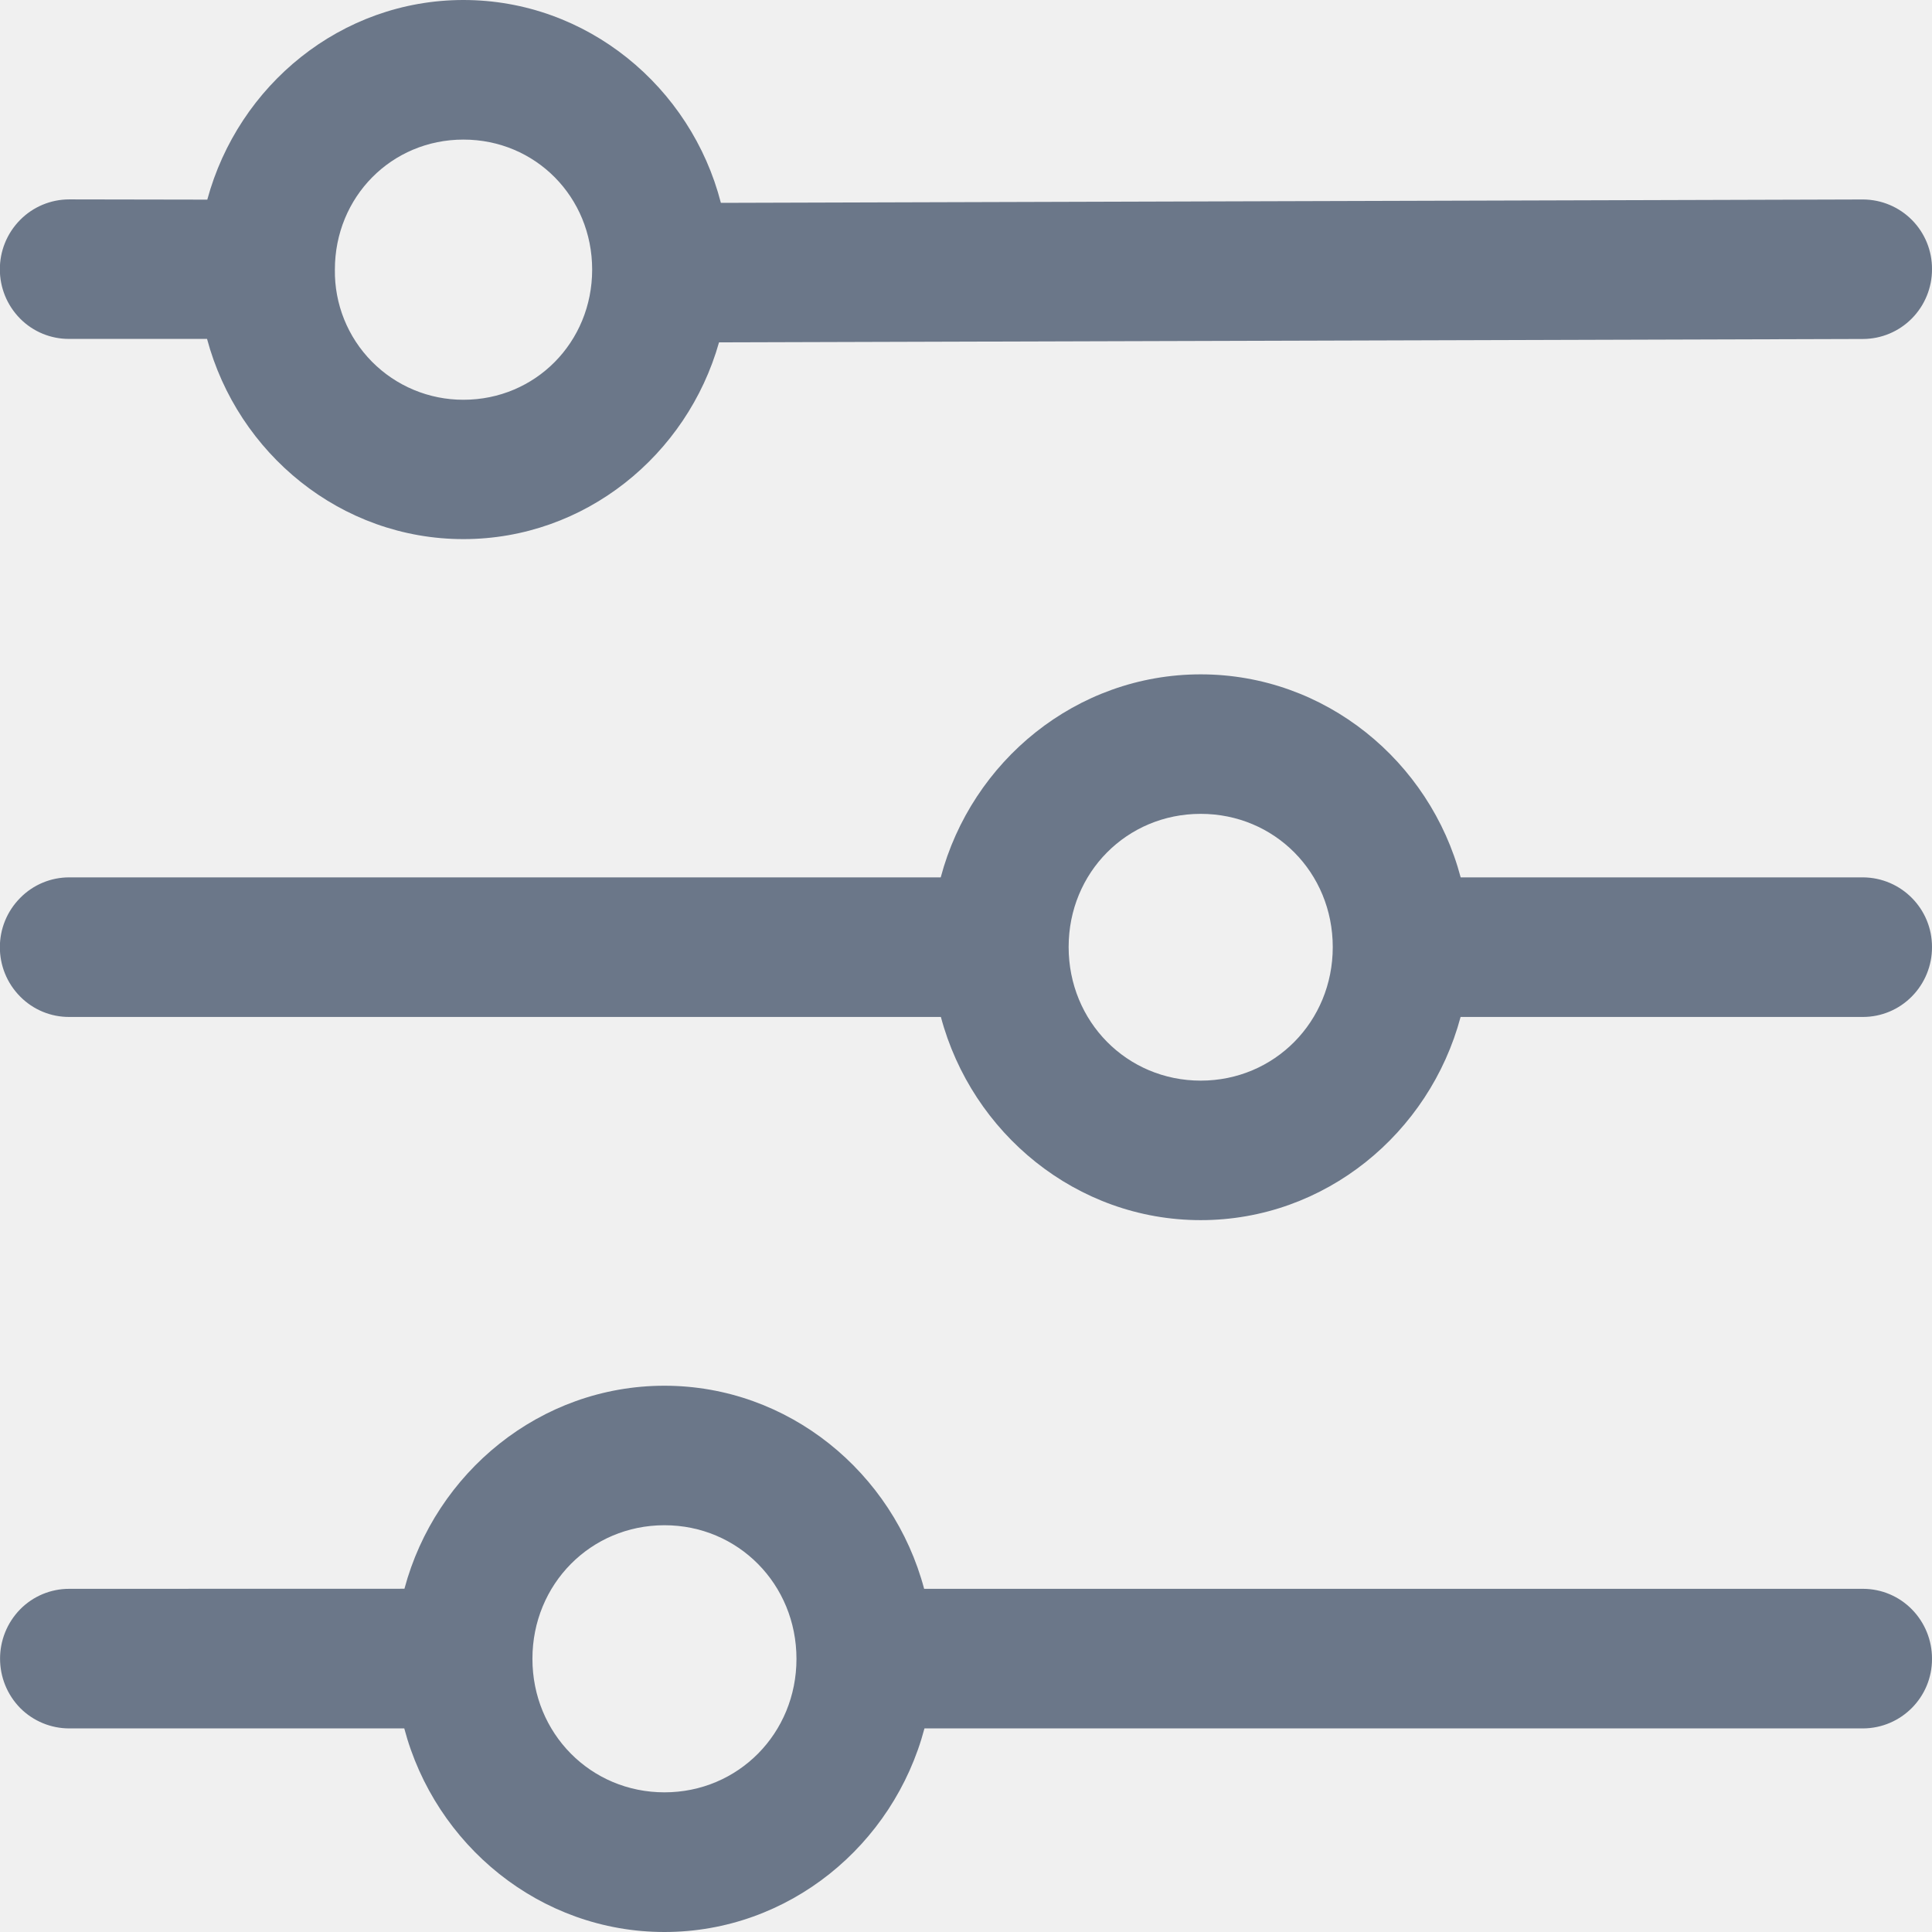
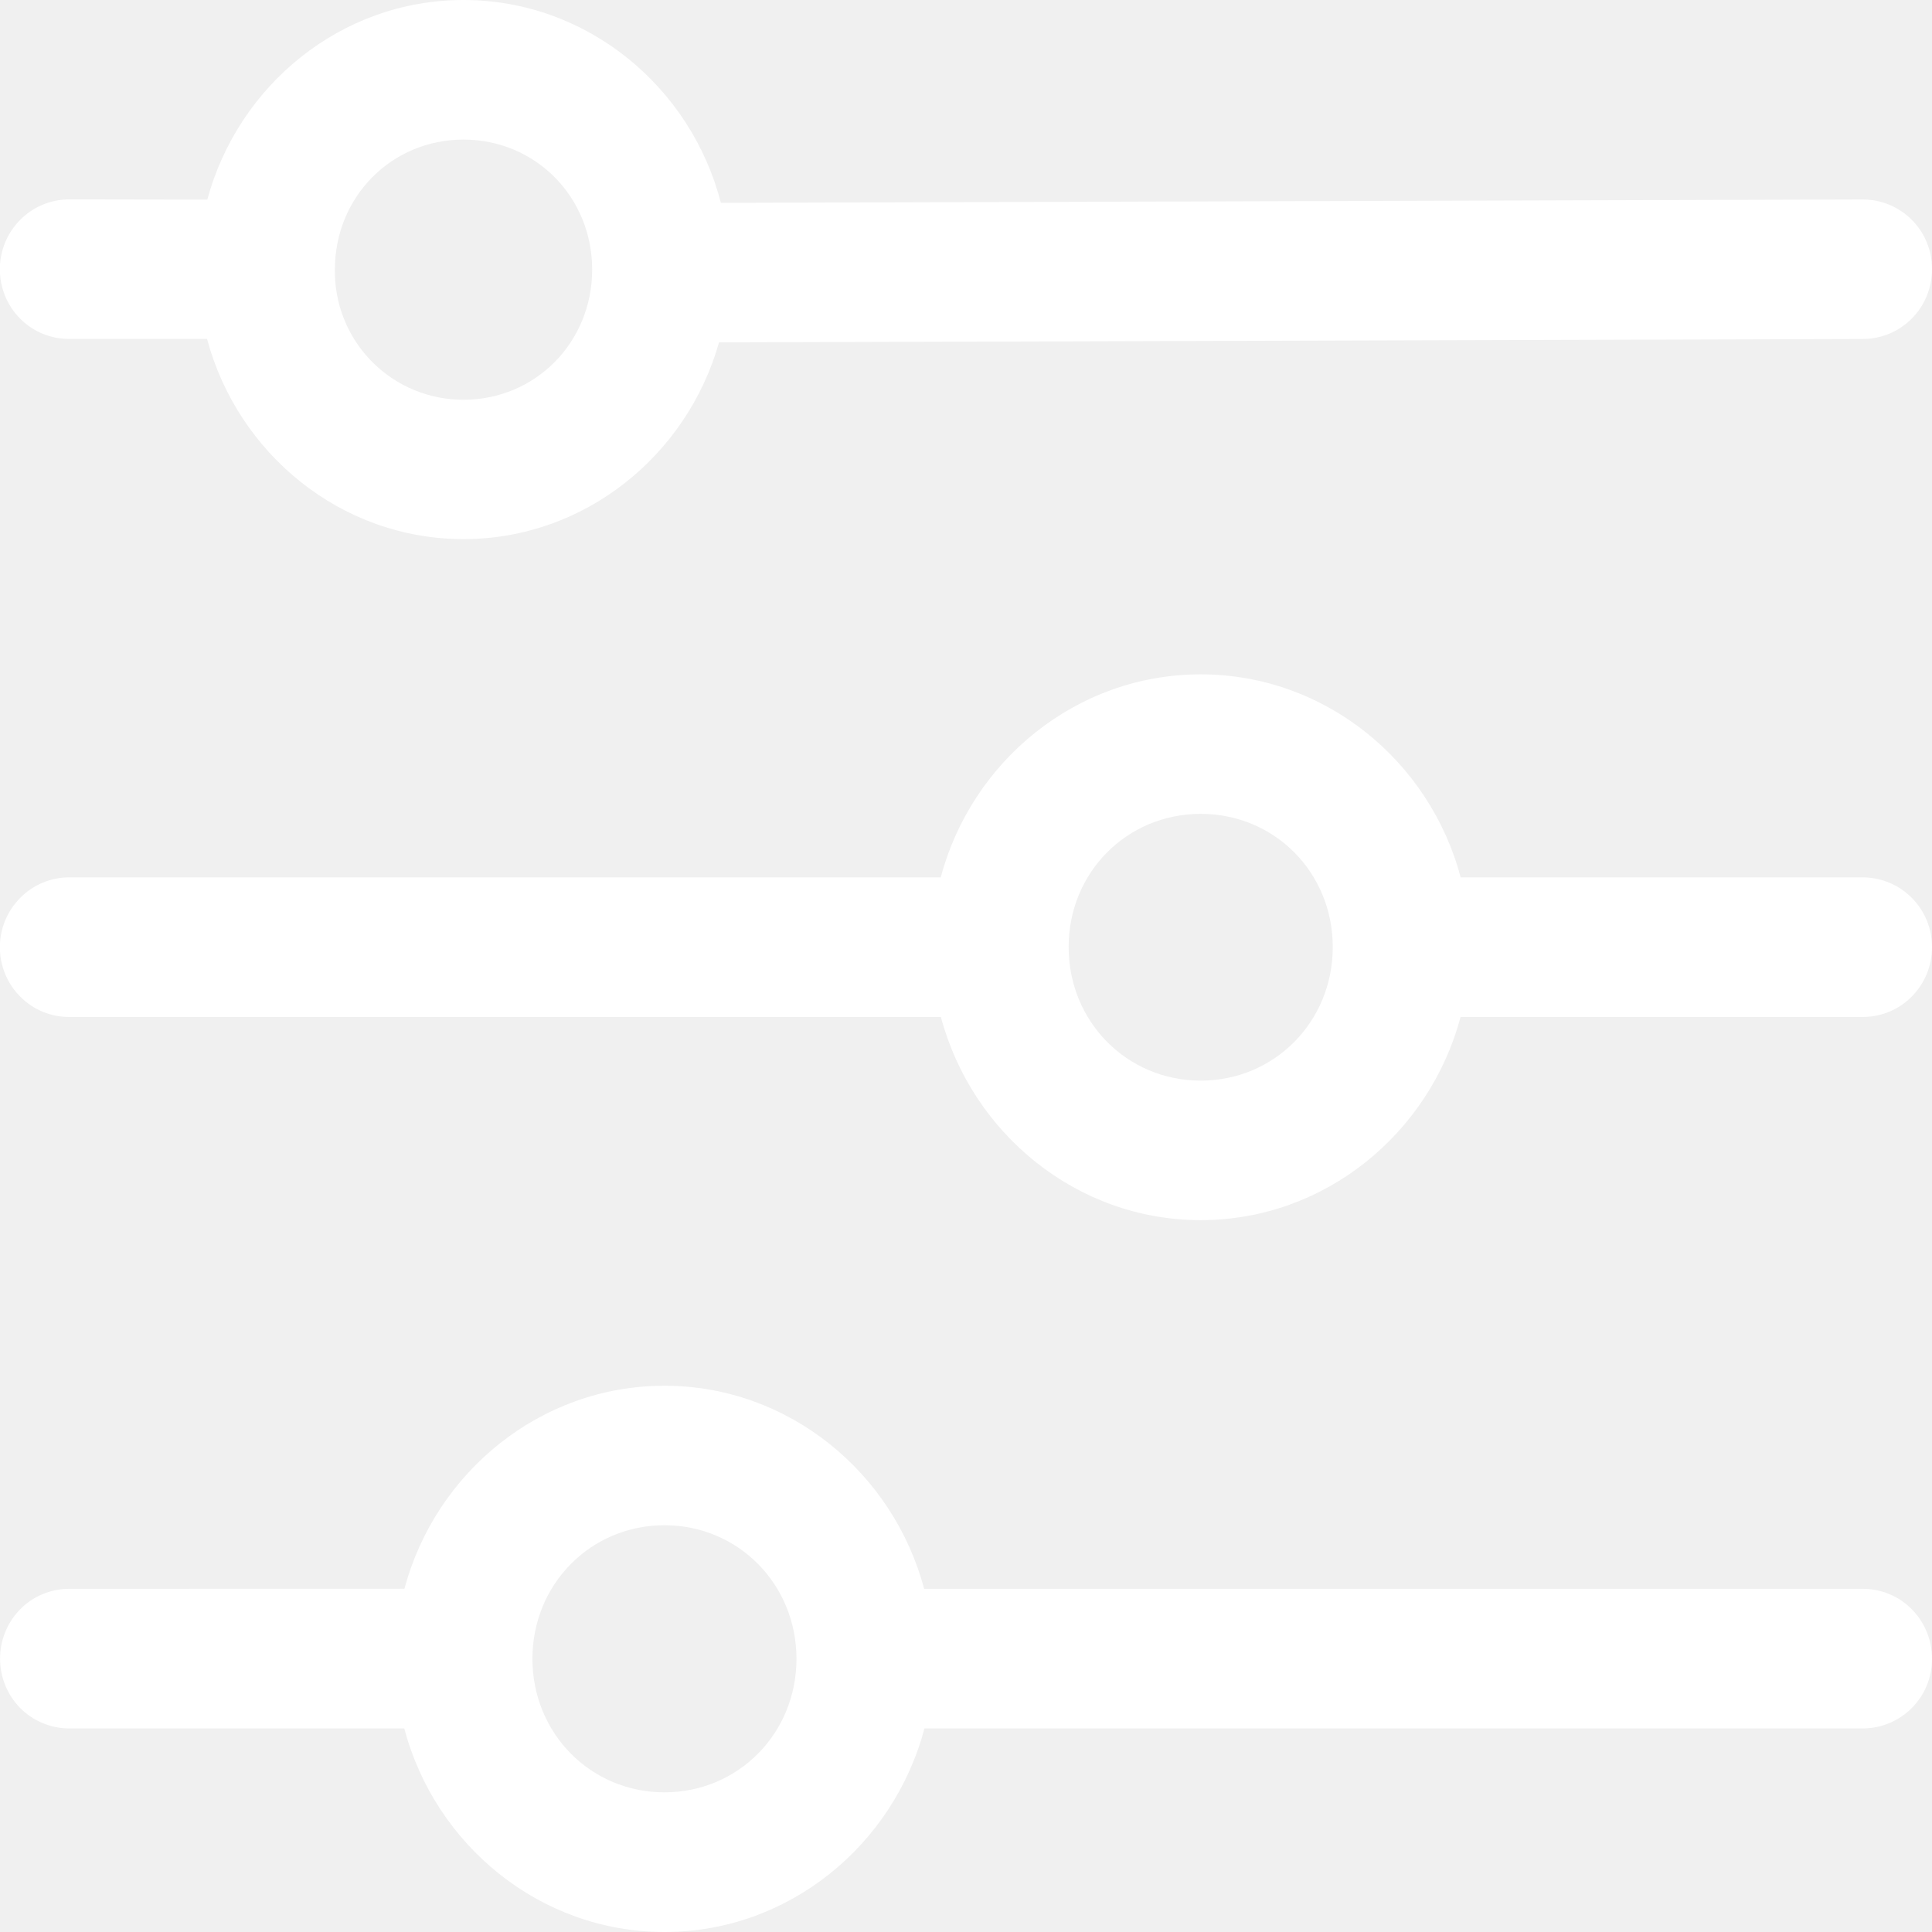
<svg xmlns="http://www.w3.org/2000/svg" width="24" height="24" viewBox="0 0 24 24">
-   <path d="M5.757 0C4.237 0 2.96 1.059 2.575 2.48L.86 2.477a.857.857 0 0 0-.61.255.872.872 0 0 0 .002 1.228.85.85 0 0 0 .608.25h1.712c.381 1.424 1.663 2.487 3.185 2.487 1.508 0 2.779-1.042 3.175-2.444l14.212-.042a.857.857 0 0 0 .606-.255.867.867 0 0 0 .25-.613.86.86 0 0 0-.856-.865l-14.189.042C8.585 1.08 7.292 0 5.757 0zm0 1.734c.894 0 1.599.712 1.599 1.615 0 .904-.706 1.617-1.599 1.617A1.594 1.594 0 0 1 4.16 3.349c0-.903.704-1.615 1.597-1.615zm9.159 6.643c-1.546 0-2.846 1.078-3.23 2.522H.861a.853.853 0 0 0-.608.253.87.87 0 0 0-.001 1.229.85.85 0 0 0 .609.252h10.827c.385 1.444 1.684 2.524 3.228 2.524 1.544 0 2.842-1.079 3.228-2.524h5a.852.852 0 0 0 .606-.255.867.867 0 0 0 .25-.613.863.863 0 0 0-.855-.866h-5c-.383-1.444-1.684-2.522-3.23-2.522zm0 1.733c.916 0 1.64.728 1.64 1.655 0 .926-.724 1.659-1.64 1.659-.917 0-1.641-.733-1.641-1.66 0-.926.724-1.654 1.64-1.654zm-6.662 7.104c-1.544 0-2.844 1.079-3.23 2.522l-4.163.001a.852.852 0 0 0-.61.254.877.877 0 0 0 .002 1.229.86.86 0 0 0 .608.251h4.161C5.405 22.919 6.708 24 8.254 24c1.546 0 2.847-1.082 3.23-2.529h11.66a.861.861 0 0 0 .856-.864.871.871 0 0 0-.249-.614.85.85 0 0 0-.606-.256H11.48c-.384-1.444-1.684-2.523-3.227-2.523zm0 1.733c.916 0 1.64.733 1.64 1.66 0 .926-.724 1.658-1.64 1.658-.916 0-1.64-.732-1.64-1.659 0-.926.724-1.659 1.64-1.659z" fill="#6B7789" fill-rule="evenodd" />
+   <path d="M5.757 0C4.237 0 2.96 1.059 2.575 2.48L.86 2.477a.857.857 0 0 0-.61.255.872.872 0 0 0 .002 1.228.85.85 0 0 0 .608.25h1.712c.381 1.424 1.663 2.487 3.185 2.487 1.508 0 2.779-1.042 3.175-2.444l14.212-.042a.857.857 0 0 0 .606-.255.867.867 0 0 0 .25-.613.86.86 0 0 0-.856-.865l-14.189.042C8.585 1.08 7.292 0 5.757 0zm0 1.734c.894 0 1.599.712 1.599 1.615 0 .904-.706 1.617-1.599 1.617A1.594 1.594 0 0 1 4.16 3.349c0-.903.704-1.615 1.597-1.615zm9.159 6.643c-1.546 0-2.846 1.078-3.23 2.522H.861a.853.853 0 0 0-.608.253.87.87 0 0 0-.001 1.229.85.85 0 0 0 .609.252h10.827c.385 1.444 1.684 2.524 3.228 2.524 1.544 0 2.842-1.079 3.228-2.524h5a.852.852 0 0 0 .606-.255.867.867 0 0 0 .25-.613.863.863 0 0 0-.855-.866h-5c-.383-1.444-1.684-2.522-3.23-2.522zm0 1.733c.916 0 1.64.728 1.64 1.655 0 .926-.724 1.659-1.64 1.659-.917 0-1.641-.733-1.641-1.66 0-.926.724-1.654 1.64-1.654zm-6.662 7.104c-1.544 0-2.844 1.079-3.23 2.522l-4.163.001a.852.852 0 0 0-.61.254.877.877 0 0 0 .002 1.229.86.86 0 0 0 .608.251h4.161C5.405 22.919 6.708 24 8.254 24c1.546 0 2.847-1.082 3.23-2.529h11.66a.861.861 0 0 0 .856-.864.871.871 0 0 0-.249-.614.85.85 0 0 0-.606-.256H11.48c-.384-1.444-1.684-2.523-3.227-2.523zm0 1.733c.916 0 1.64.733 1.64 1.66 0 .926-.724 1.658-1.64 1.658-.916 0-1.64-.732-1.64-1.659 0-.926.724-1.659 1.64-1.659z" fill="#ffffff" fill-rule="evenodd" />
</svg>
